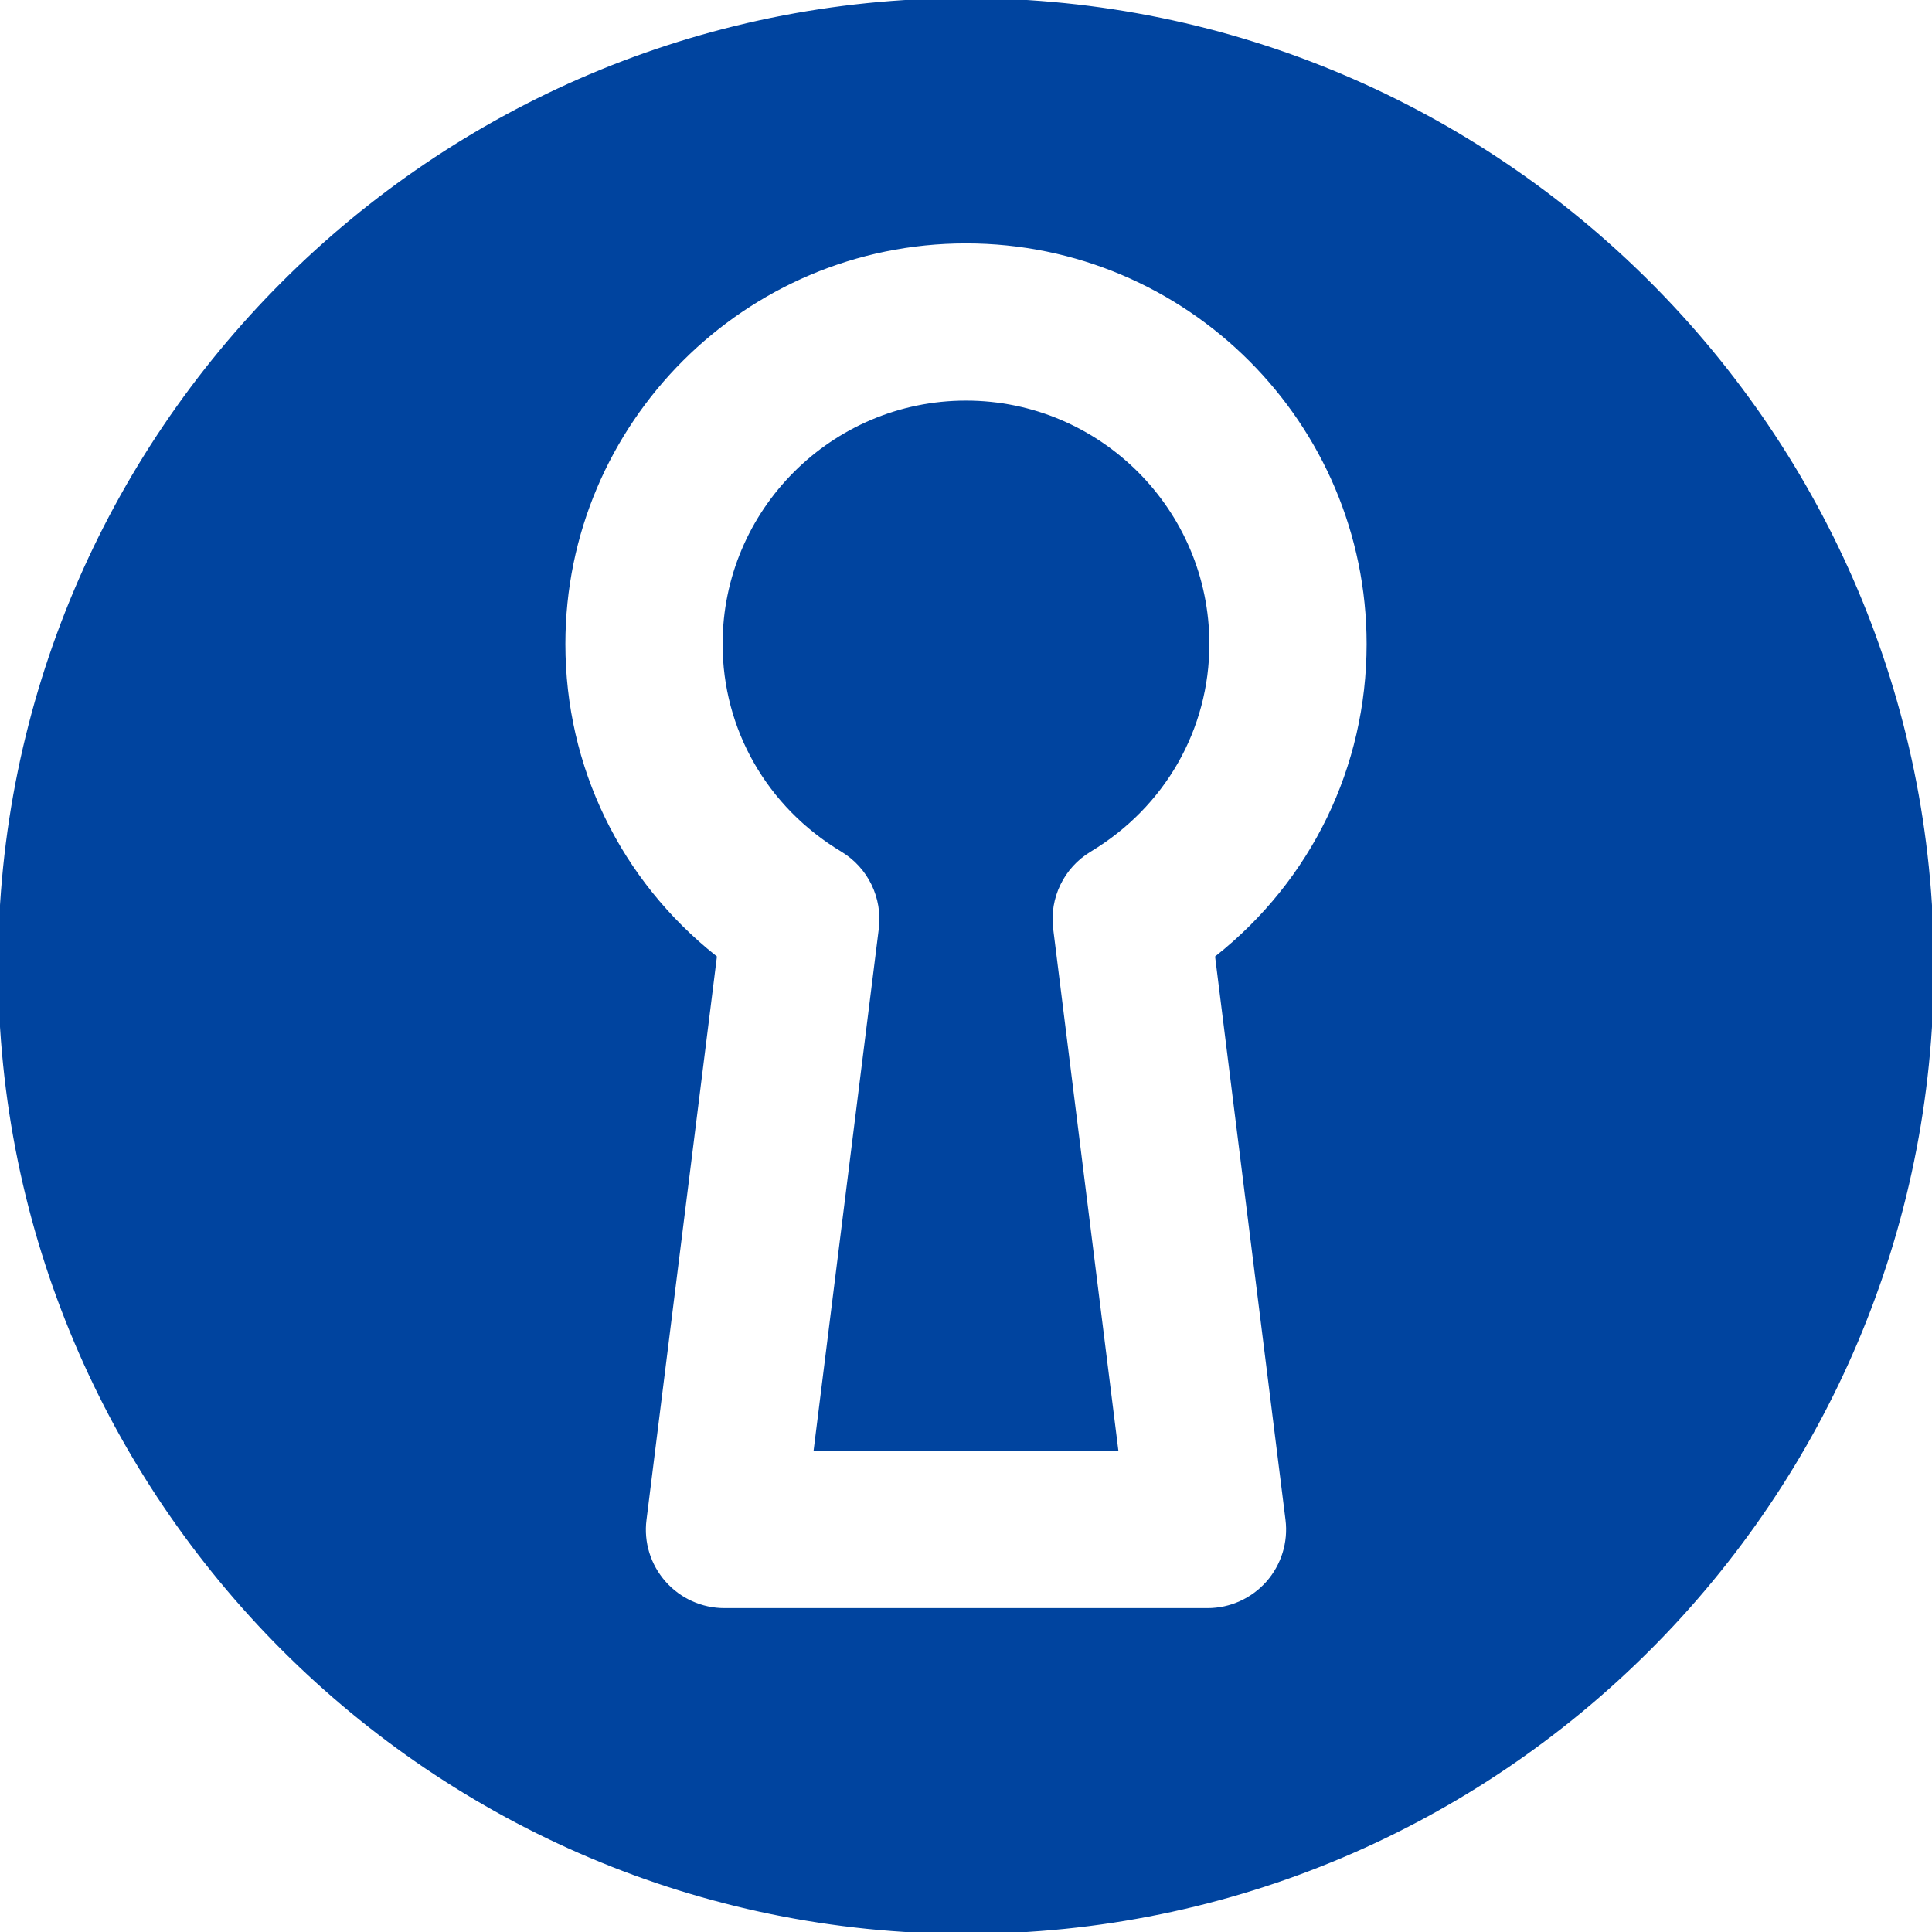
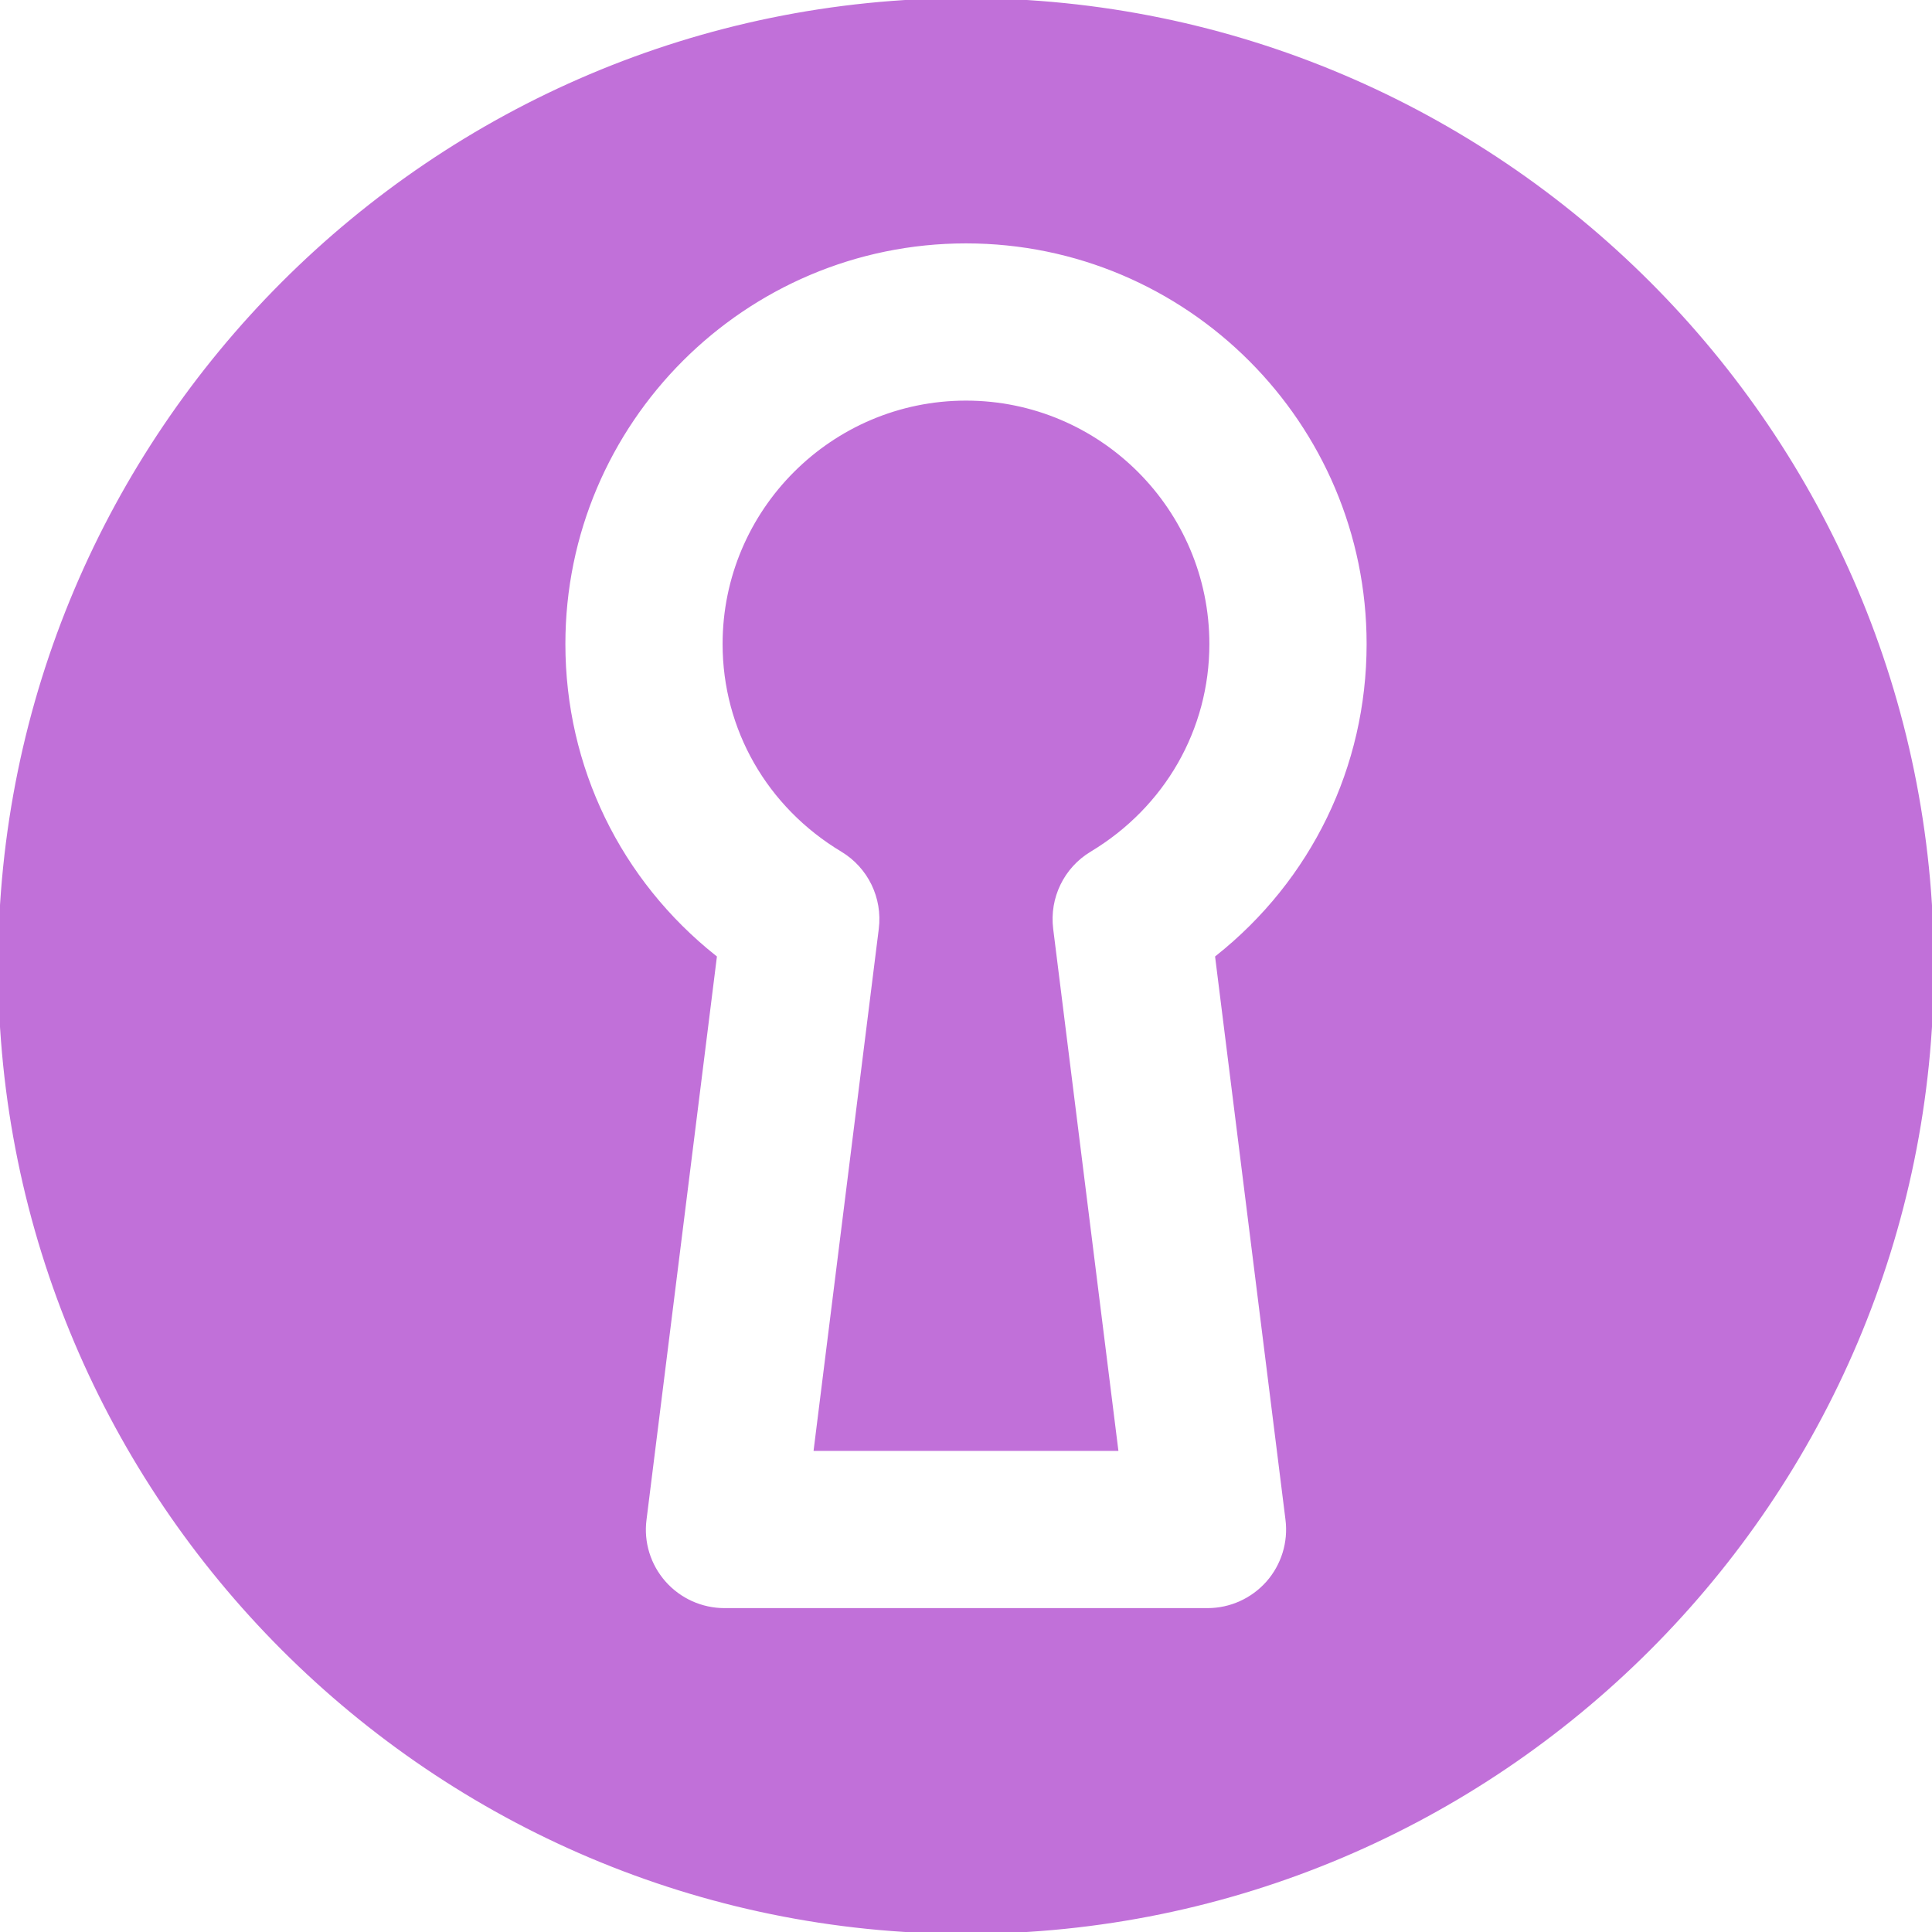
- <svg xmlns="http://www.w3.org/2000/svg" fill="#00449F" height="200px" width="200px" version="1.1" id="Layer_1" viewBox="0 0 512 512" xml:space="preserve" stroke="#00449F">
+ <svg xmlns="http://www.w3.org/2000/svg" fill="#C170D9" height="200px" width="200px" version="1.1" id="Layer_1" viewBox="0 0 512 512" xml:space="preserve" stroke="#C170D9">
  <g id="SVGRepo_bgCarrier" stroke-width="0" />
  <g id="SVGRepo_tracerCarrier" stroke-linecap="round" stroke-linejoin="round" />
  <g id="SVGRepo_iconCarrier">
    <g>
      <g>
        <g>
          <path d="M255.996,106.667c-35.285,0-64,28.715-64,64c0,22.443,11.669,42.859,31.232,54.613 c7.232,4.352,11.2,12.544,10.155,20.928L216.166,384h79.659l-17.216-137.792c-1.045-8.384,2.923-16.576,10.155-20.928 c19.563-11.755,31.232-32.171,31.232-54.613C319.996,135.381,291.281,106.667,255.996,106.667z" />
          <path d="M256,0C114.837,0,0,114.837,0,256s114.837,256,256,256s256-114.837,256-256S397.163,0,256,0z M341.163,402.688 c0.768,6.08-1.131,12.181-5.163,16.768c-4.075,4.587-9.877,7.211-16,7.211H192c-6.123,0-11.947-2.624-16-7.211 s-5.952-10.688-5.163-16.768l18.624-148.992c-25.365-20.139-40.128-50.261-40.128-83.029C149.333,111.851,197.184,64,256,64 s106.667,47.851,106.667,106.667c0,32.768-14.784,62.891-40.128,83.029L341.163,402.688z" />
        </g>
      </g>
    </g>
  </g>
</svg>
